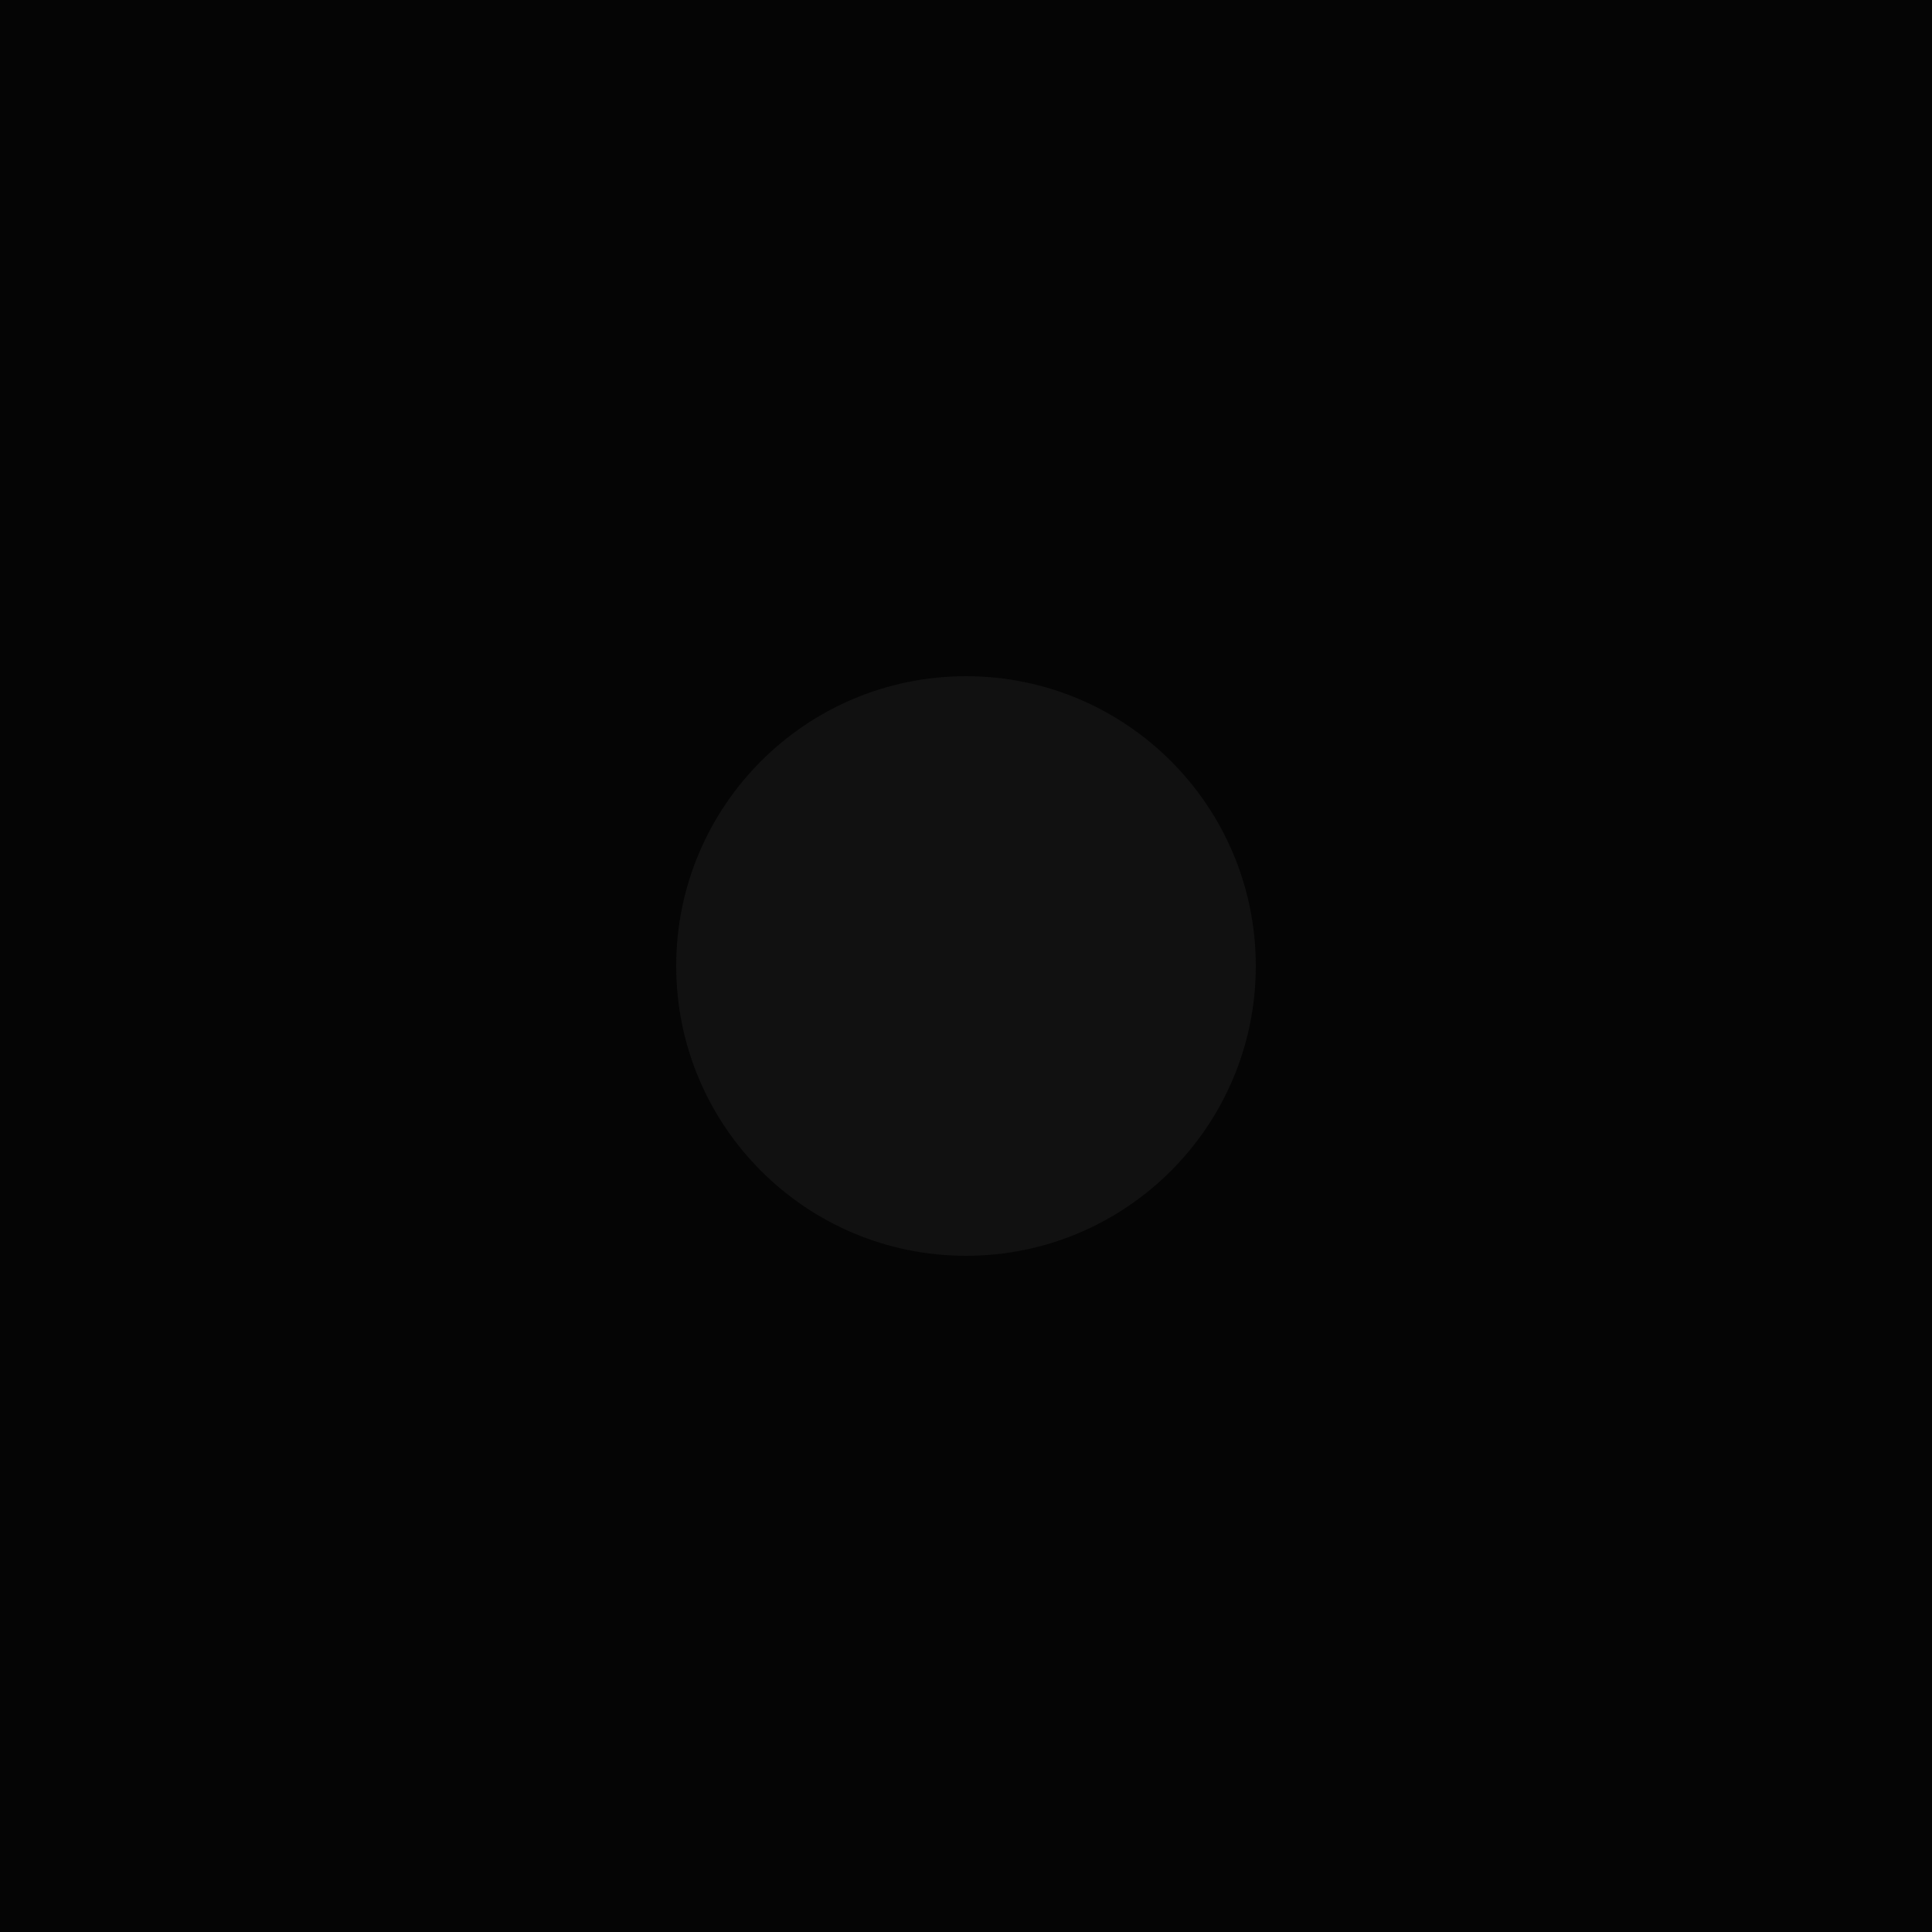
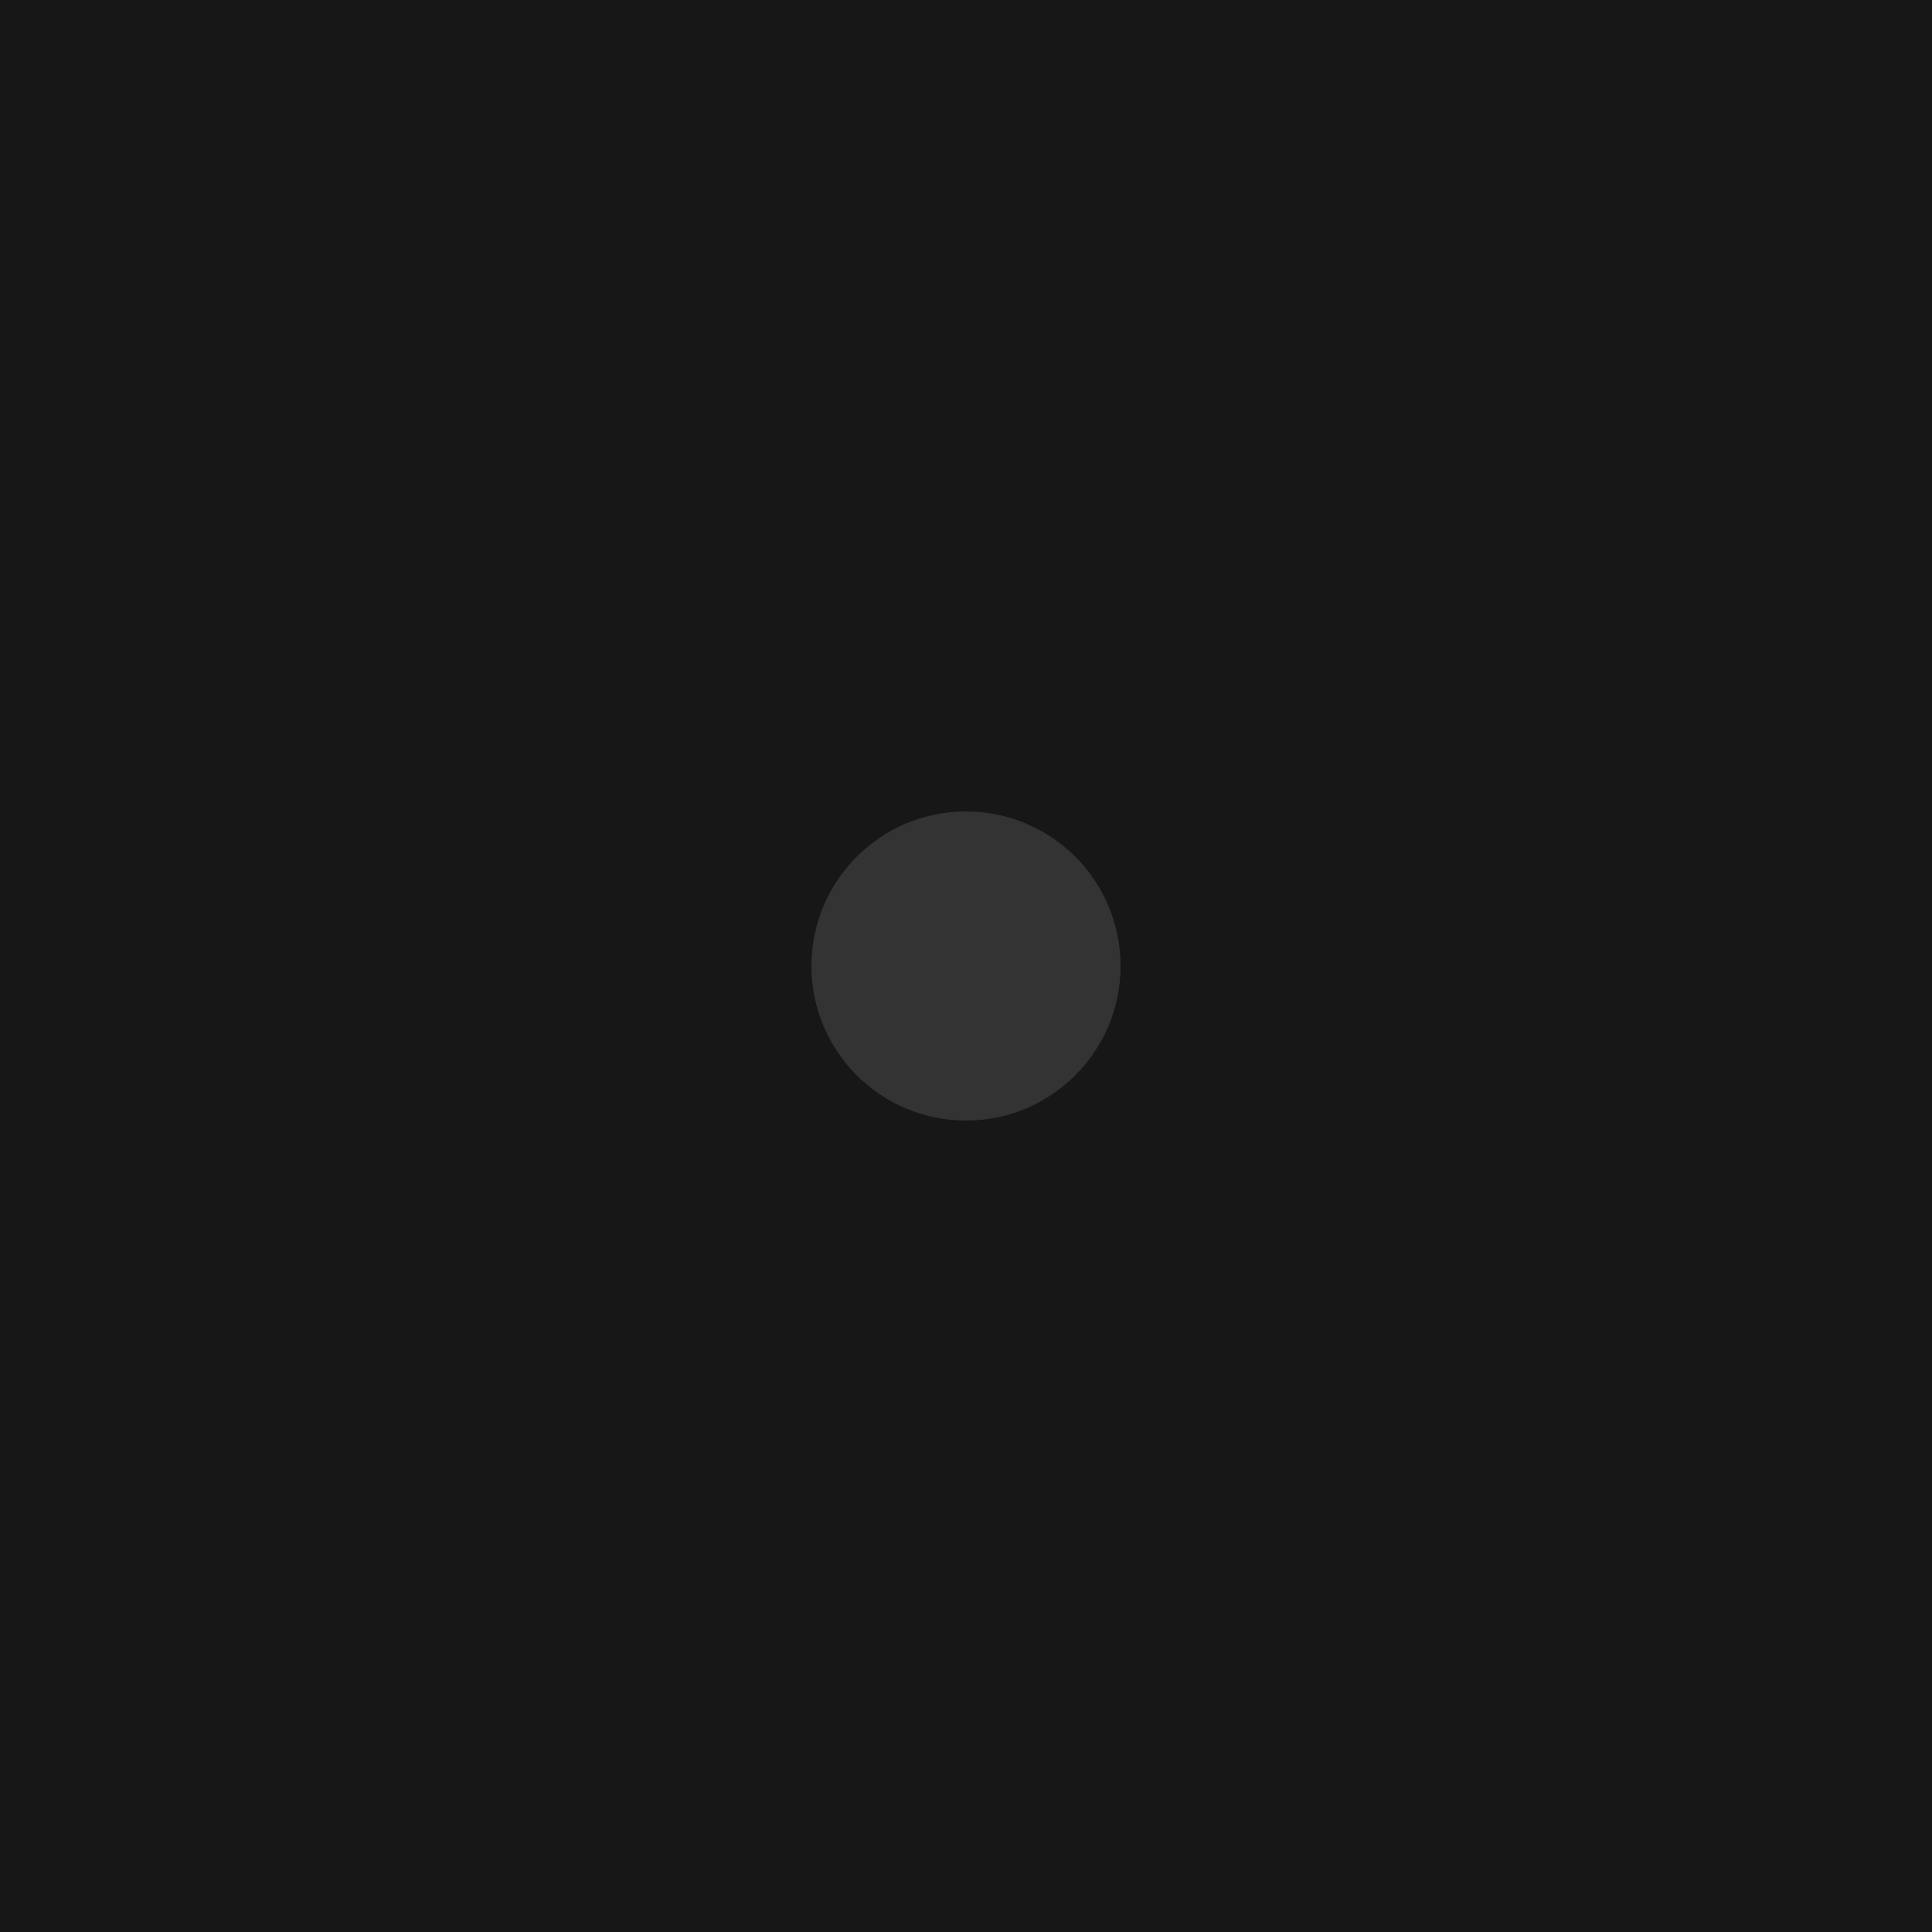
<svg xmlns="http://www.w3.org/2000/svg" width="16" height="16" viewBox="0 0 100 100">
  <g>
-     <rect x="0" y="0" width="100" height="100" fill="#050505" />
-     <circle cx="50" cy="50" r="15" fill="#111" />
+     <rect x="0" y="0" width="100" height="100" fill="#171717" />
+     <circle cx="50" cy="50" r="8" fill="#333" />
  </g>
</svg>
